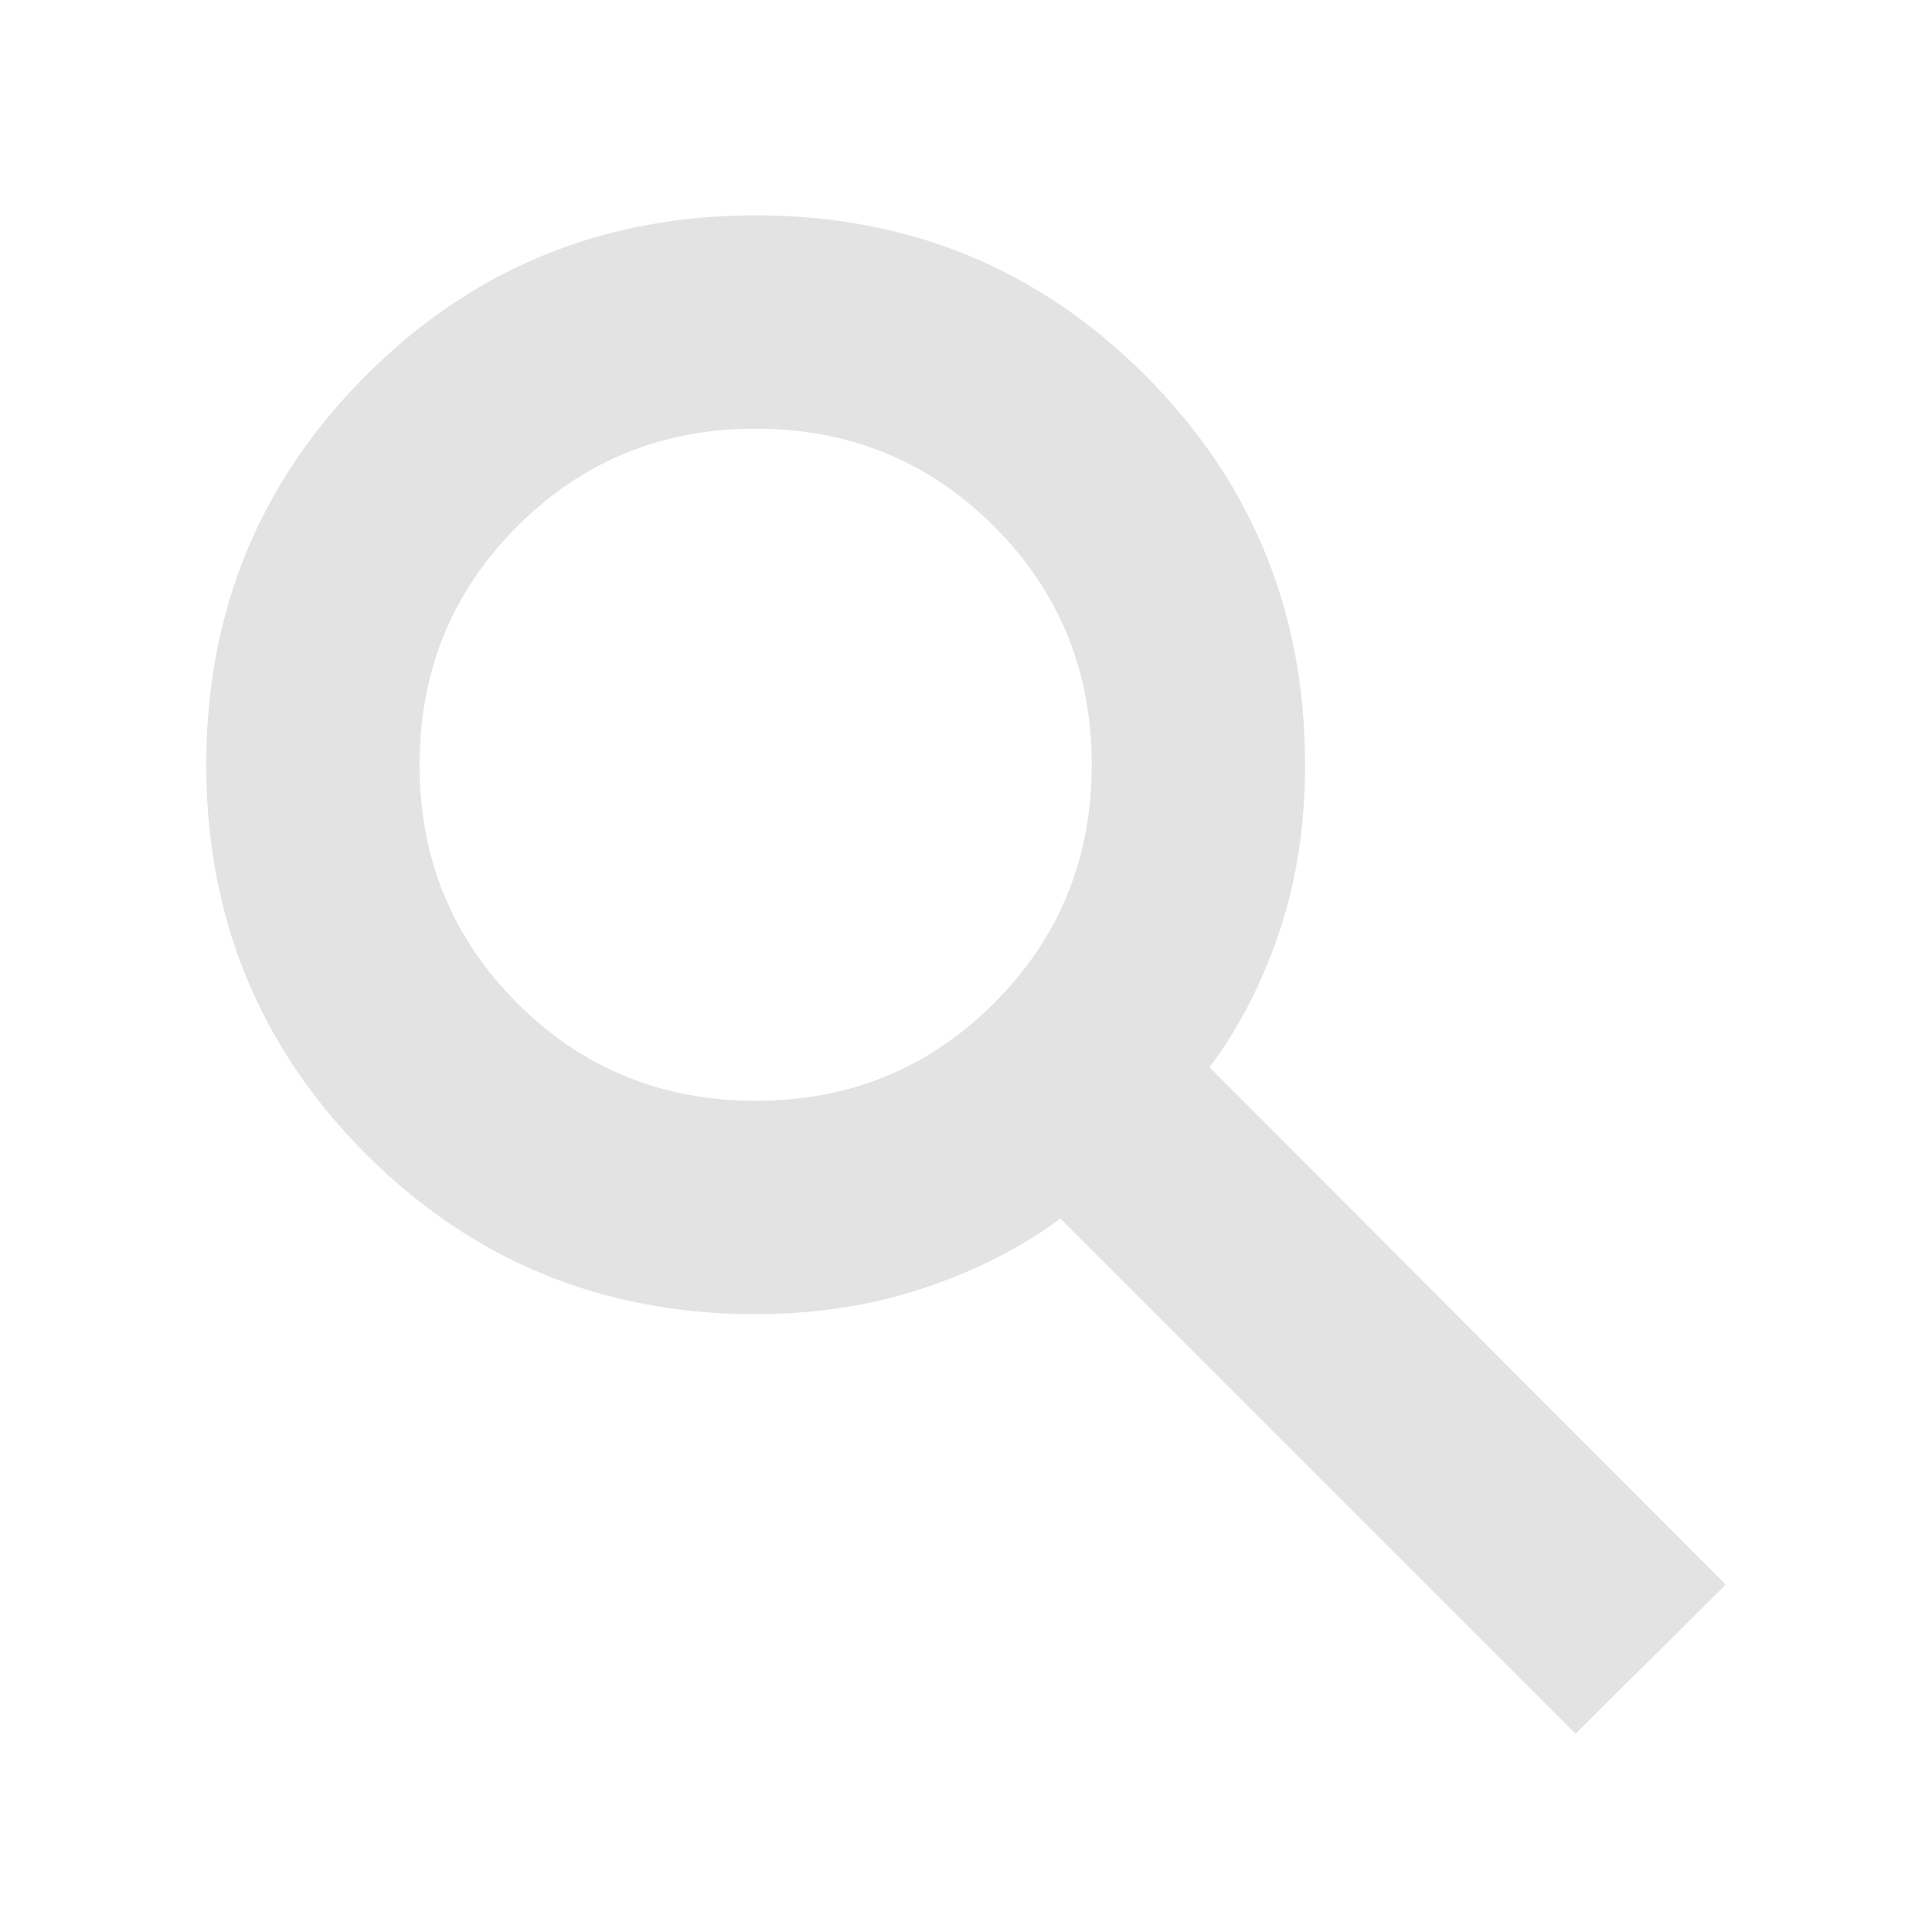
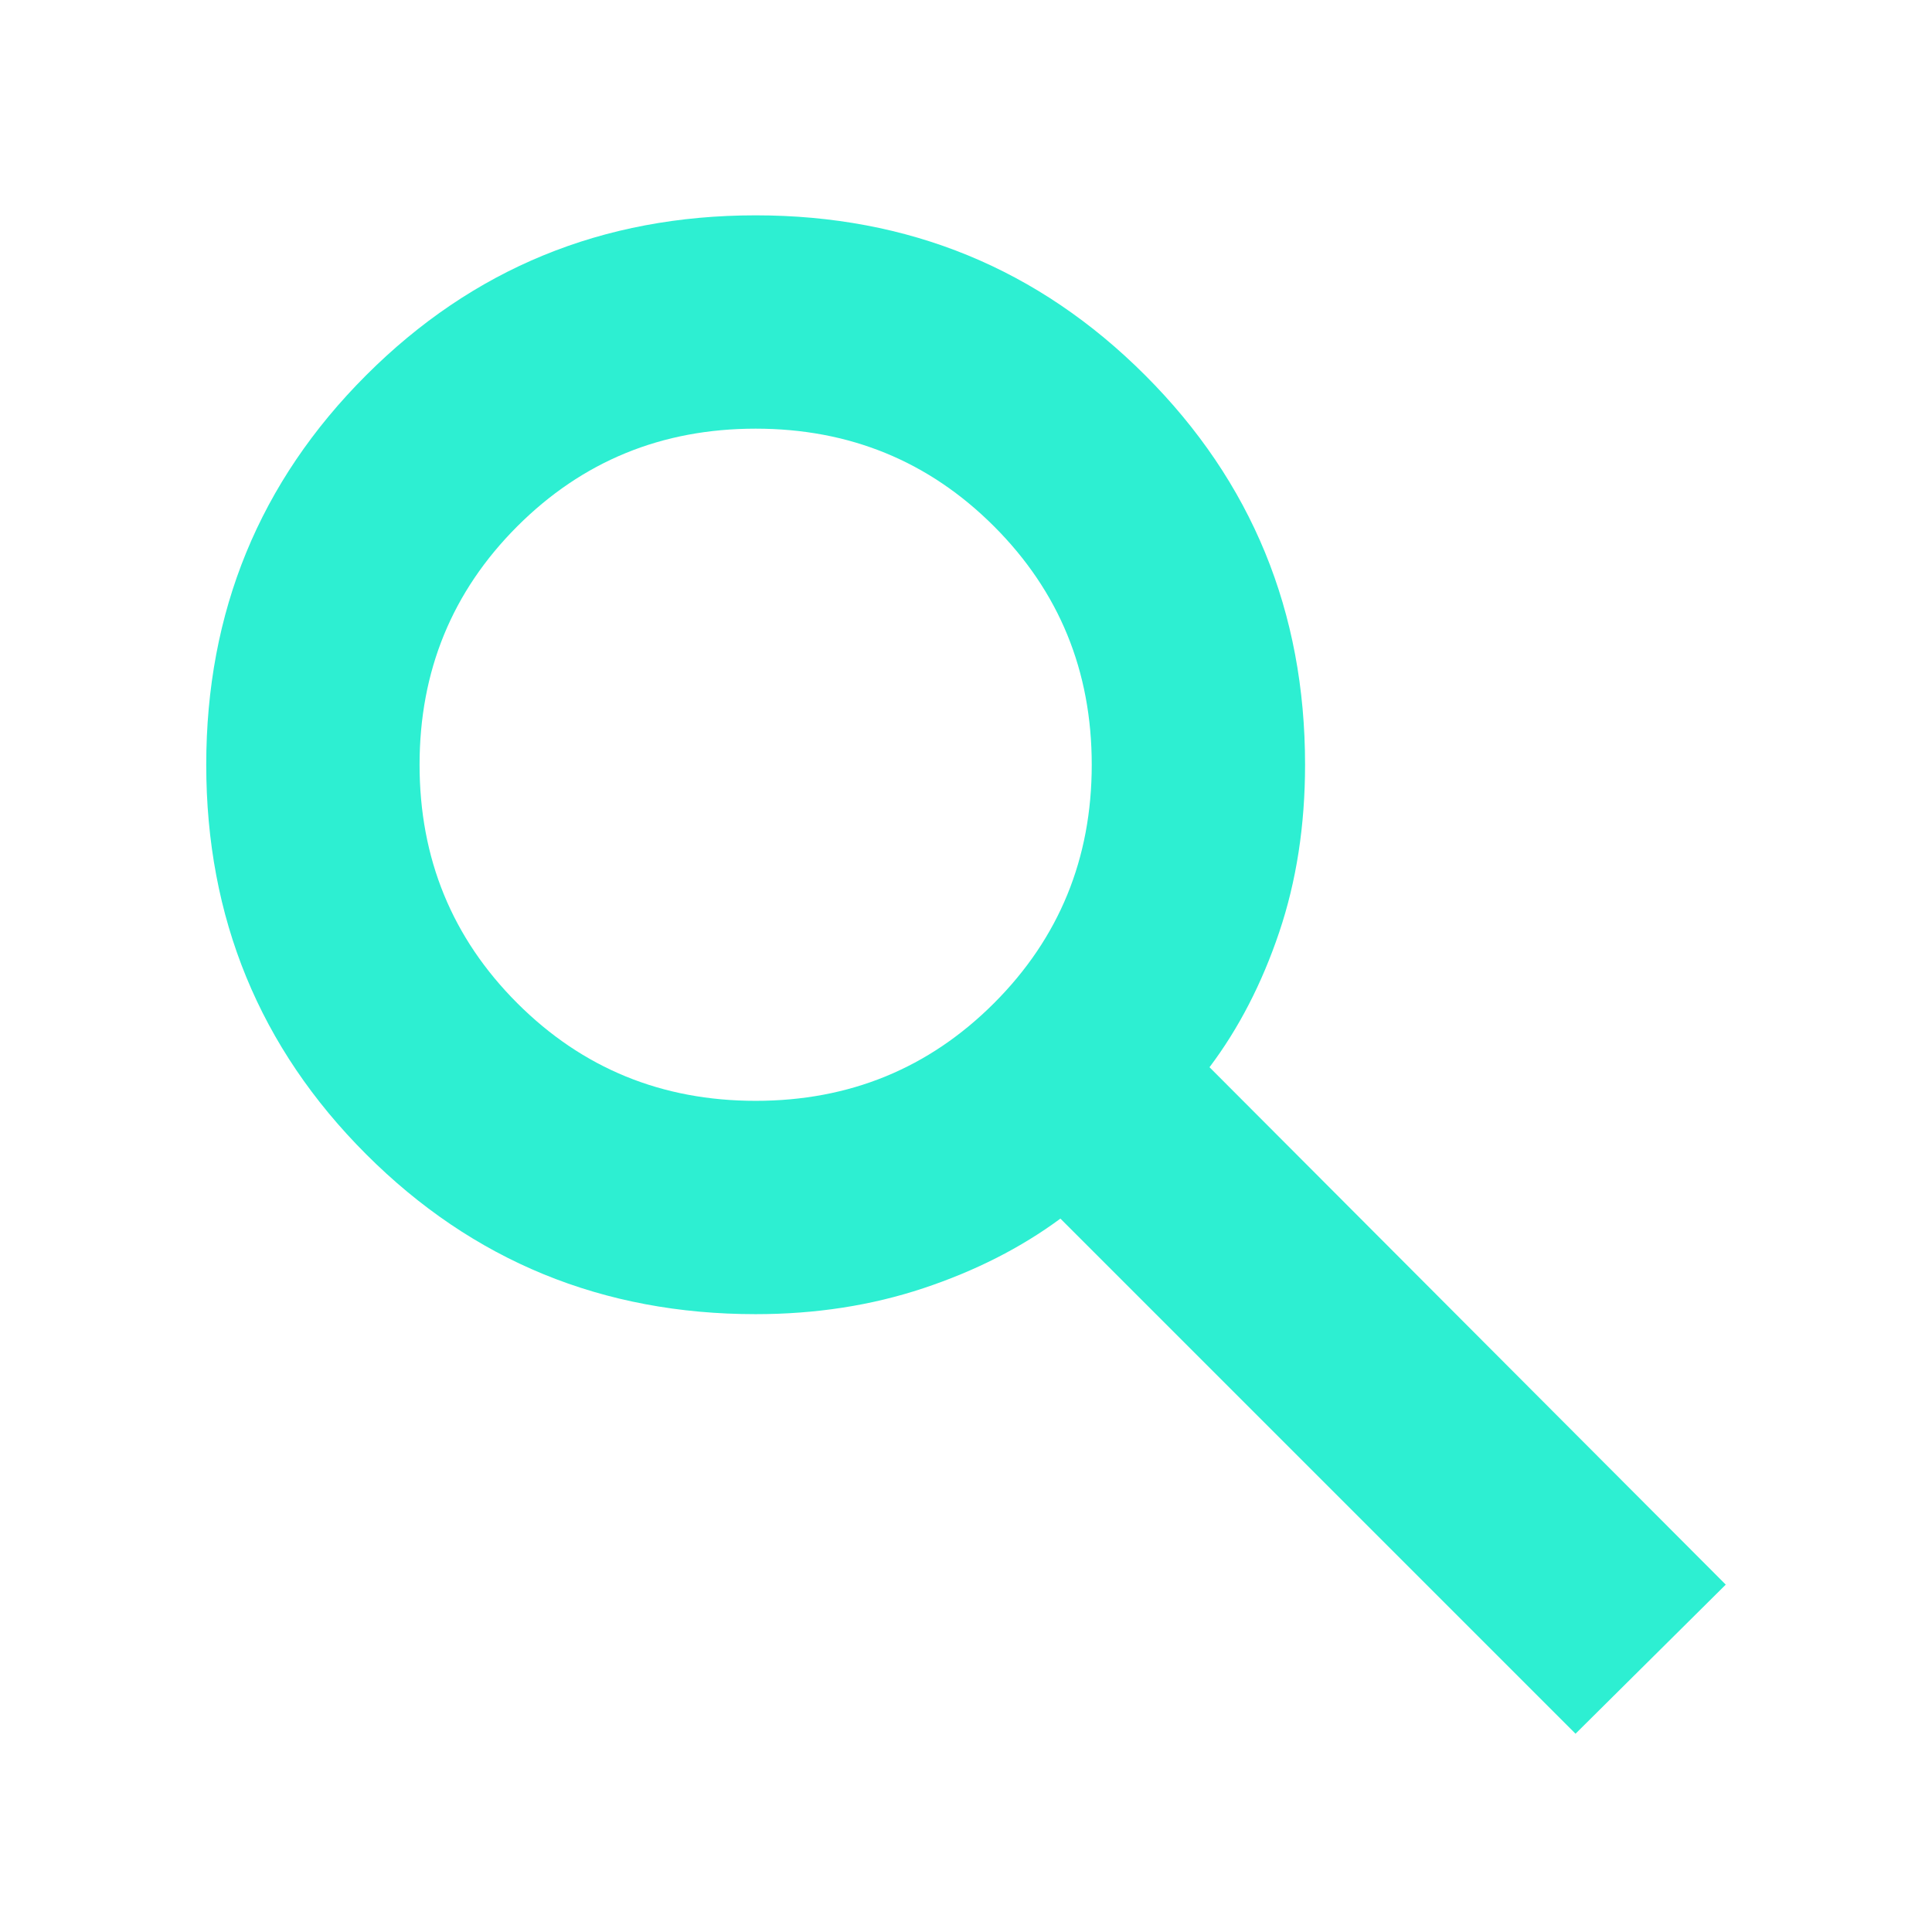
- <svg xmlns="http://www.w3.org/2000/svg" height="24px" viewBox="0 -960 960 960" width="24px" fill="#e3e3e3">
+ <svg xmlns="http://www.w3.org/2000/svg" height="24px" viewBox="0 -960 960 960" width="24px" fill="#2DEFD2">
  <path d="M782.87-98.52 526.91-354.48q-29.43 21.74-68.15 34.61Q420.04-307 375.48-307q-114.09 0-193.55-79.46-79.45-79.45-79.45-193.54 0-114.09 79.45-193.54Q261.39-853 375.48-853q114.09 0 193.54 79.46 79.46 79.45 79.46 193.54 0 45.13-12.87 83.28T601-429.7l256.52 257.09-74.65 74.09ZM375.48-413q69.91 0 118.45-48.54 48.55-48.55 48.55-118.46t-48.55-118.46Q445.39-747 375.48-747t-118.46 48.54Q208.48-649.91 208.48-580t48.54 118.46Q305.57-413 375.48-413Z" />
</svg>
